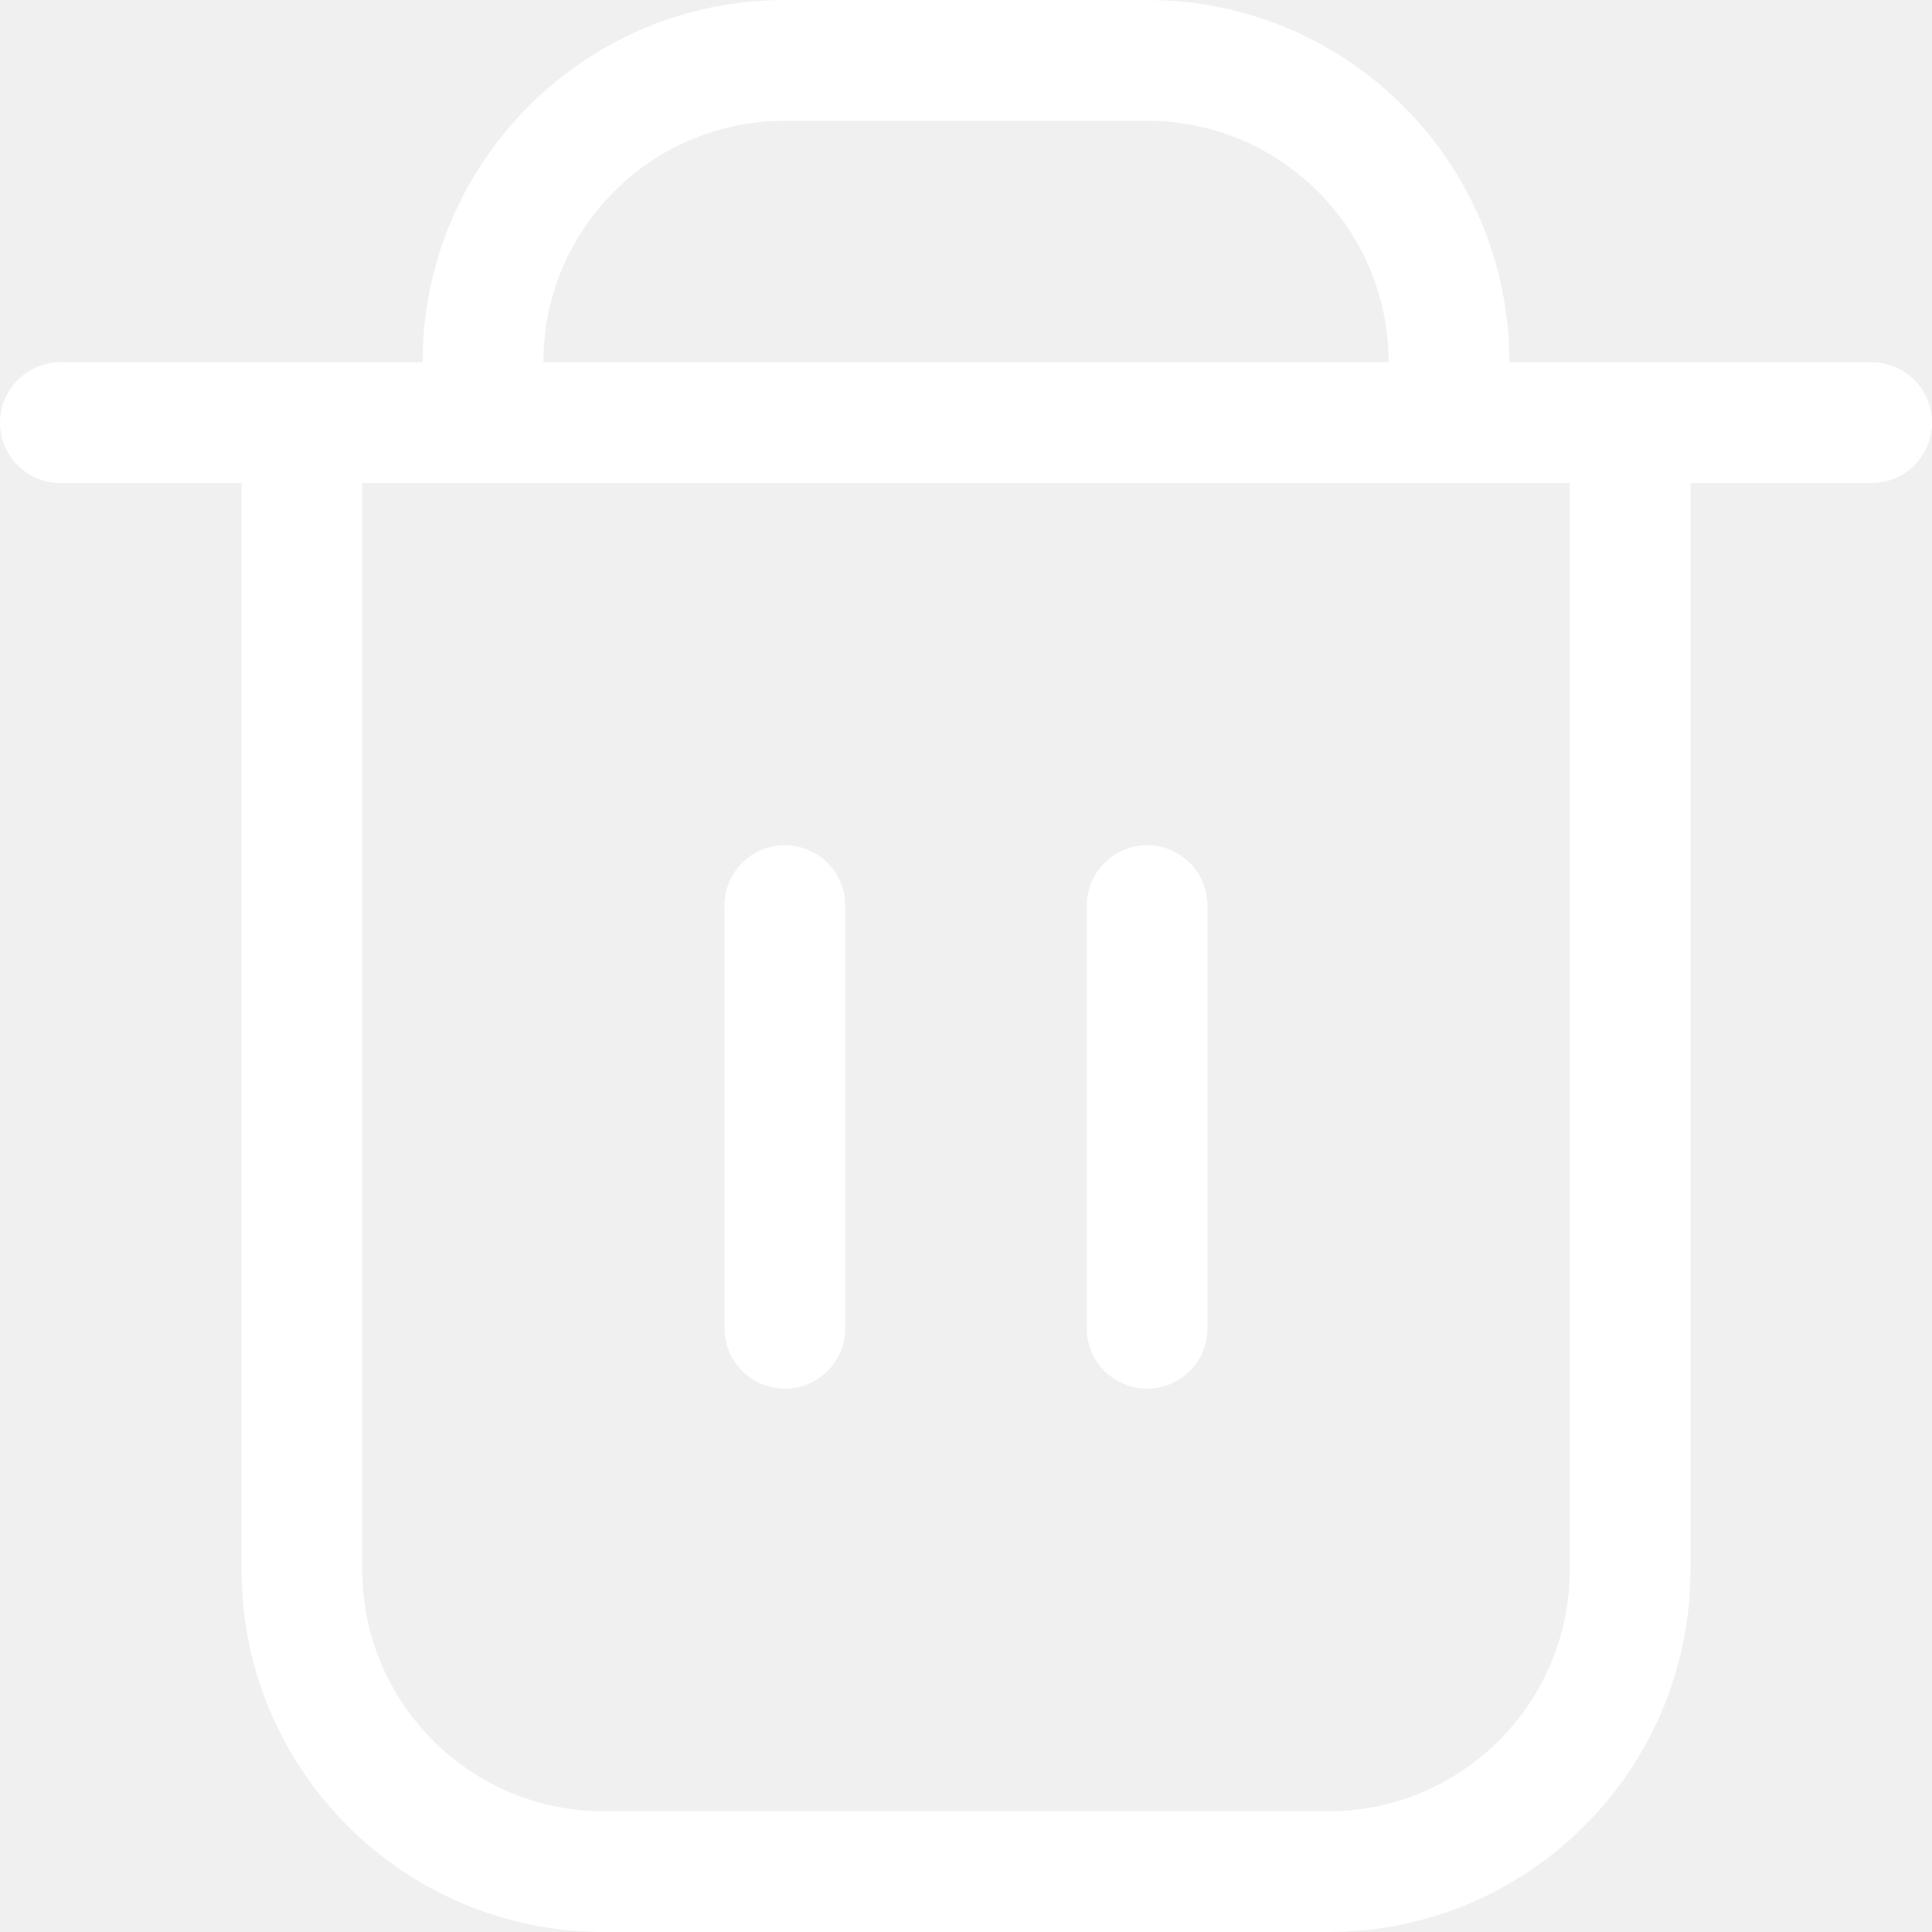
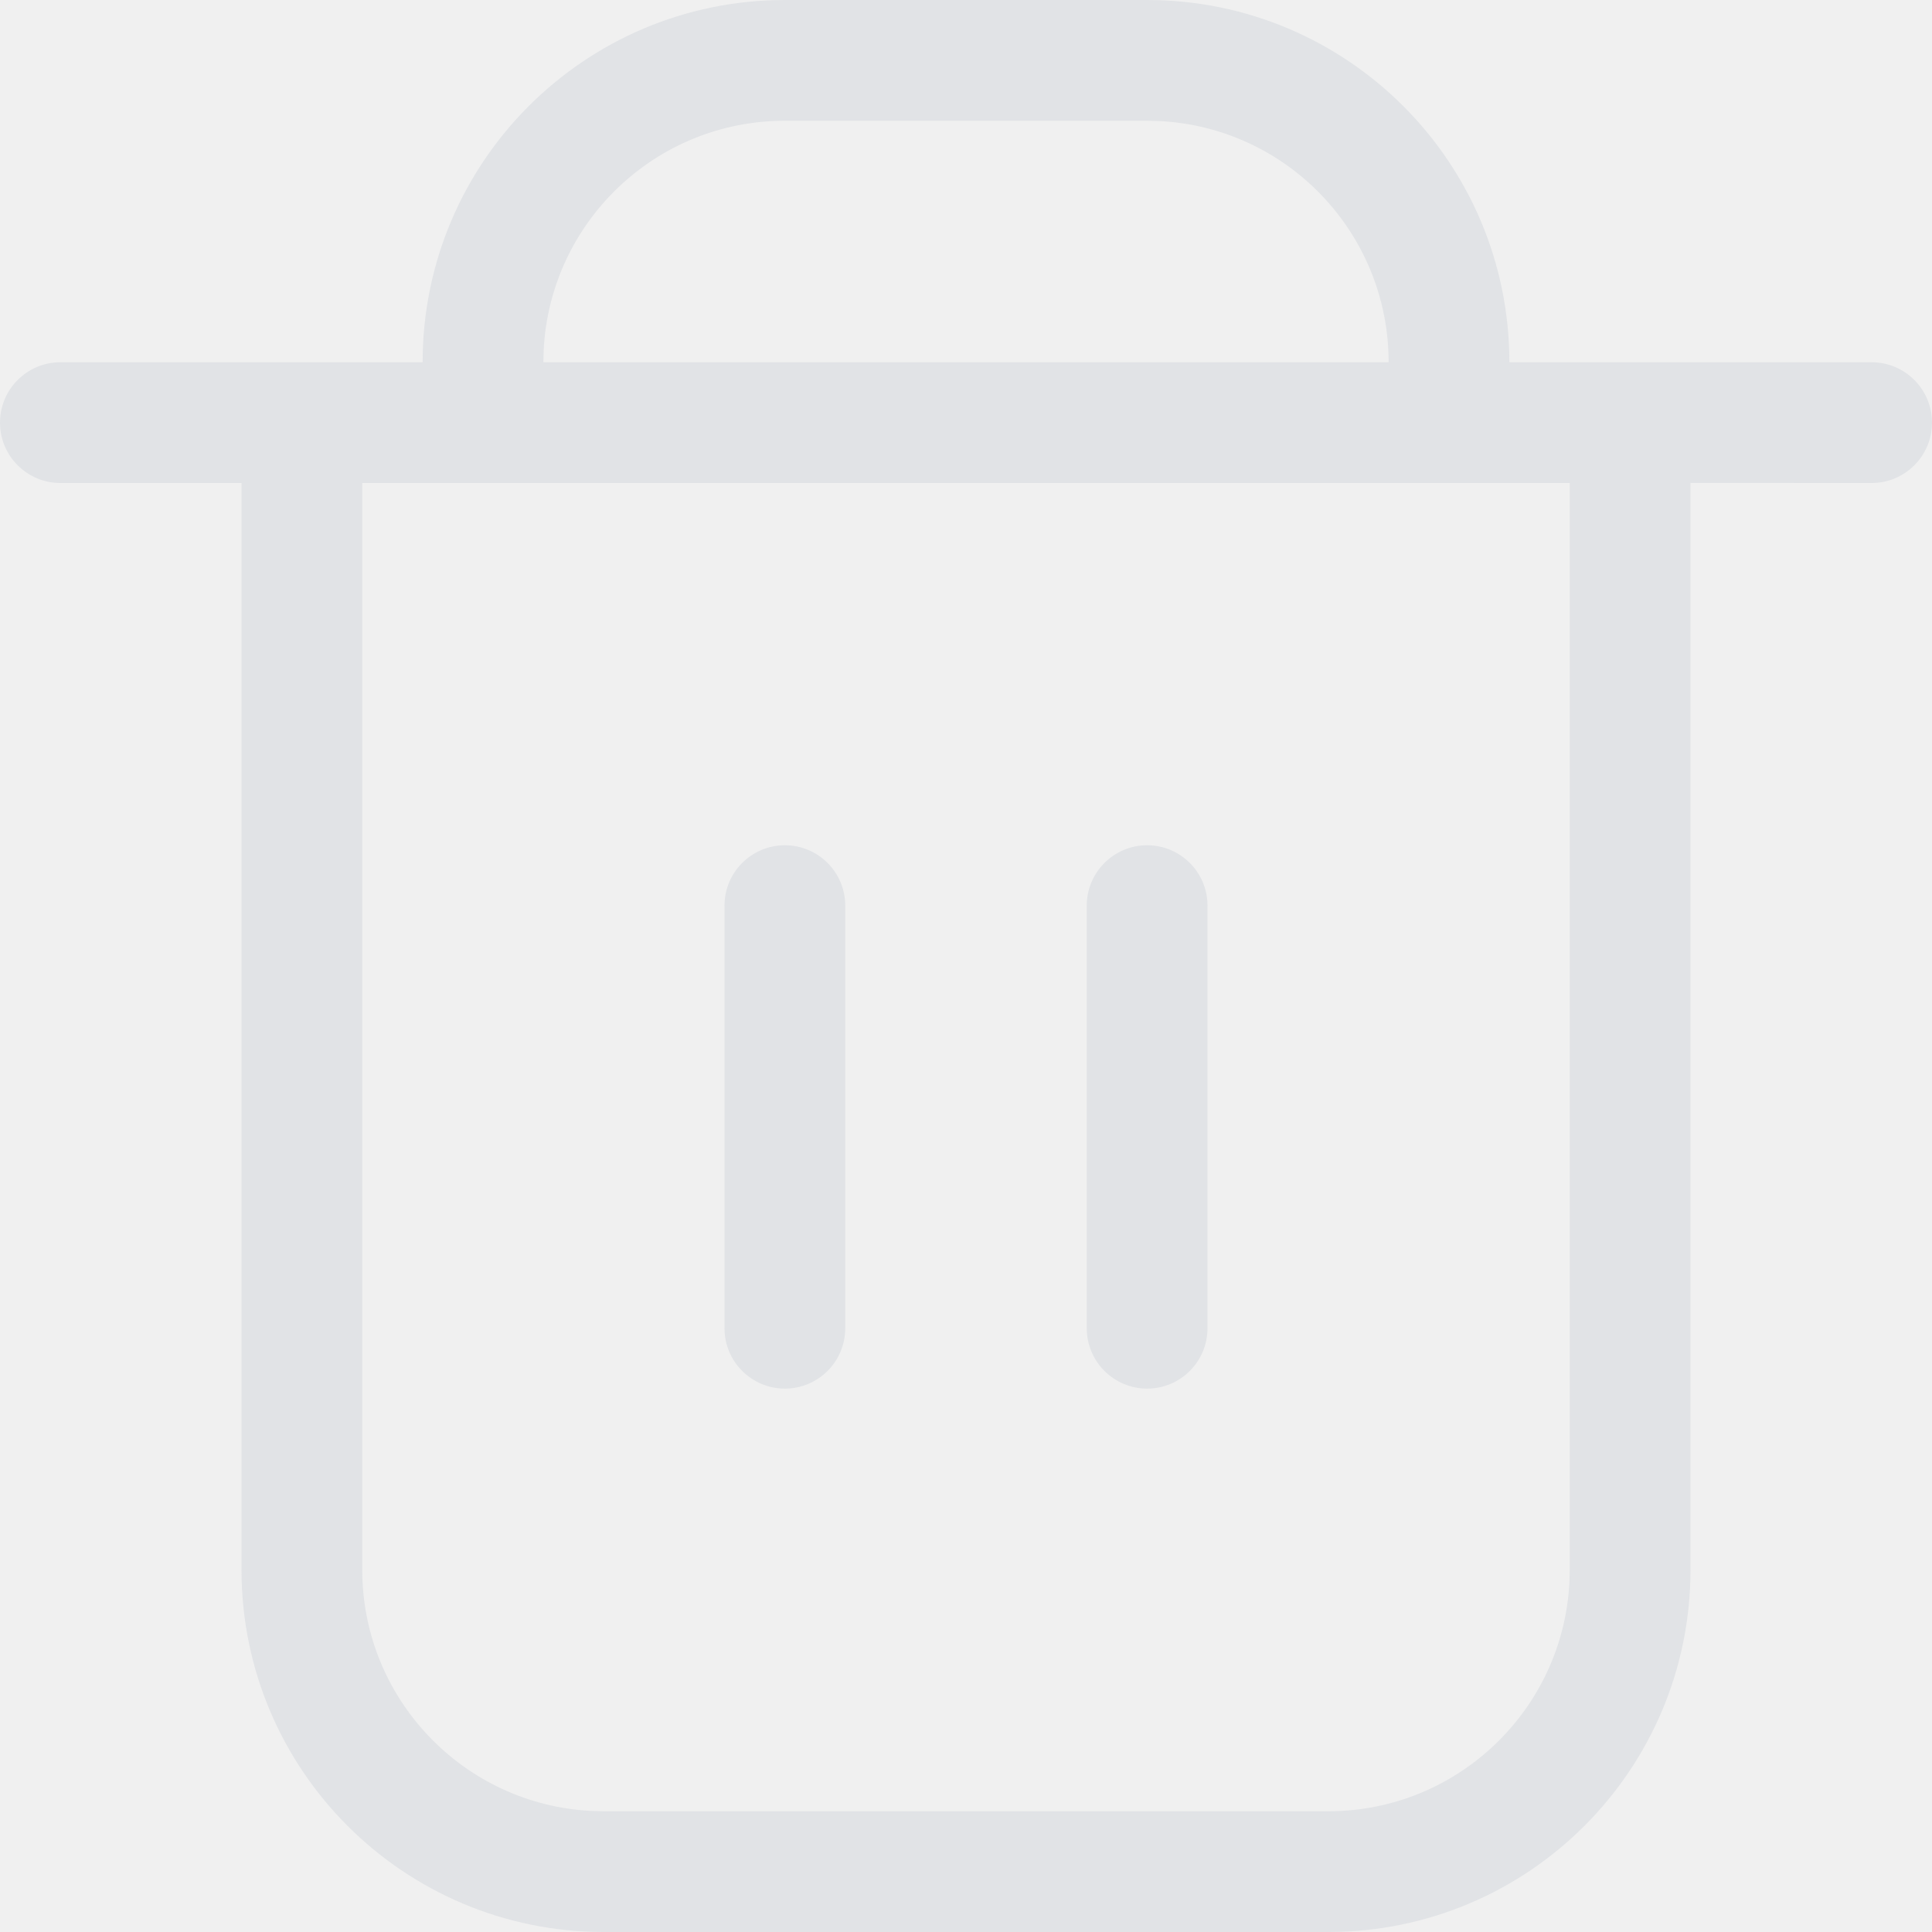
<svg xmlns="http://www.w3.org/2000/svg" width="800px" height="800px" viewBox="0 0 32 32">
  <g fill="none" fill-rule="evenodd">
    <path d="m0 0h32v32h-32z" />
-     <path d="m19 0c3.314 0 6 2.686 6 6h6c.552 0 1 .448 1 1s-.448 1-1 1l-3-.001v18.001c0 3.314-2.686 6-6 6h-12c-3.314 0-6-2.686-6-6v-18h-3c-.552 0-1-.448-1-1s.448-1 1-1h6c0-3.314 2.686-6 6-6zm7 8h-20v18c0 2.142 1.684 3.891 3.8 3.995l.2.005h12c2.142 0 3.891-1.684 3.995-3.8l.005-.2zm-13 6c.552 0 1 .448 1 1v7c0 .552-.448 1-1 1s-1-.448-1-1v-7c0-.552.448-1 1-1zm6 0c.552 0 1 .448 1 1v7c0 .552-.448 1-1 1s-1-.448-1-1v-7c0-.552.448-1 1-1zm0-12h-6c-2.142 0-3.891 1.684-3.995 3.8l-.005.2h7 7c0-2.142-1.684-3.891-3.8-3.995z" fill="#FFFFFF" fill-rule="nonzero" />
+     <path d="m19 0c3.314 0 6 2.686 6 6h6c.552 0 1 .448 1 1s-.448 1-1 1l-3-.001v18.001c0 3.314-2.686 6-6 6h-12c-3.314 0-6-2.686-6-6v-18h-3c-.552 0-1-.448-1-1s.448-1 1-1h6c0-3.314 2.686-6 6-6zm7 8h-20v18c0 2.142 1.684 3.891 3.8 3.995l.2.005h12c2.142 0 3.891-1.684 3.995-3.8l.005-.2zm-13 6c.552 0 1 .448 1 1v7c0 .552-.448 1-1 1s-1-.448-1-1v-7c0-.552.448-1 1-1zm6 0c.552 0 1 .448 1 1v7c0 .552-.448 1-1 1s-1-.448-1-1v-7c0-.552.448-1 1-1zm0-12h-6c-2.142 0-3.891 1.684-3.995 3.8l-.005.2h7 7c0-2.142-1.684-3.891-3.8-3.995z" fill="#E1E3E6" fill-rule="nonzero" />
  </g>
</svg>
